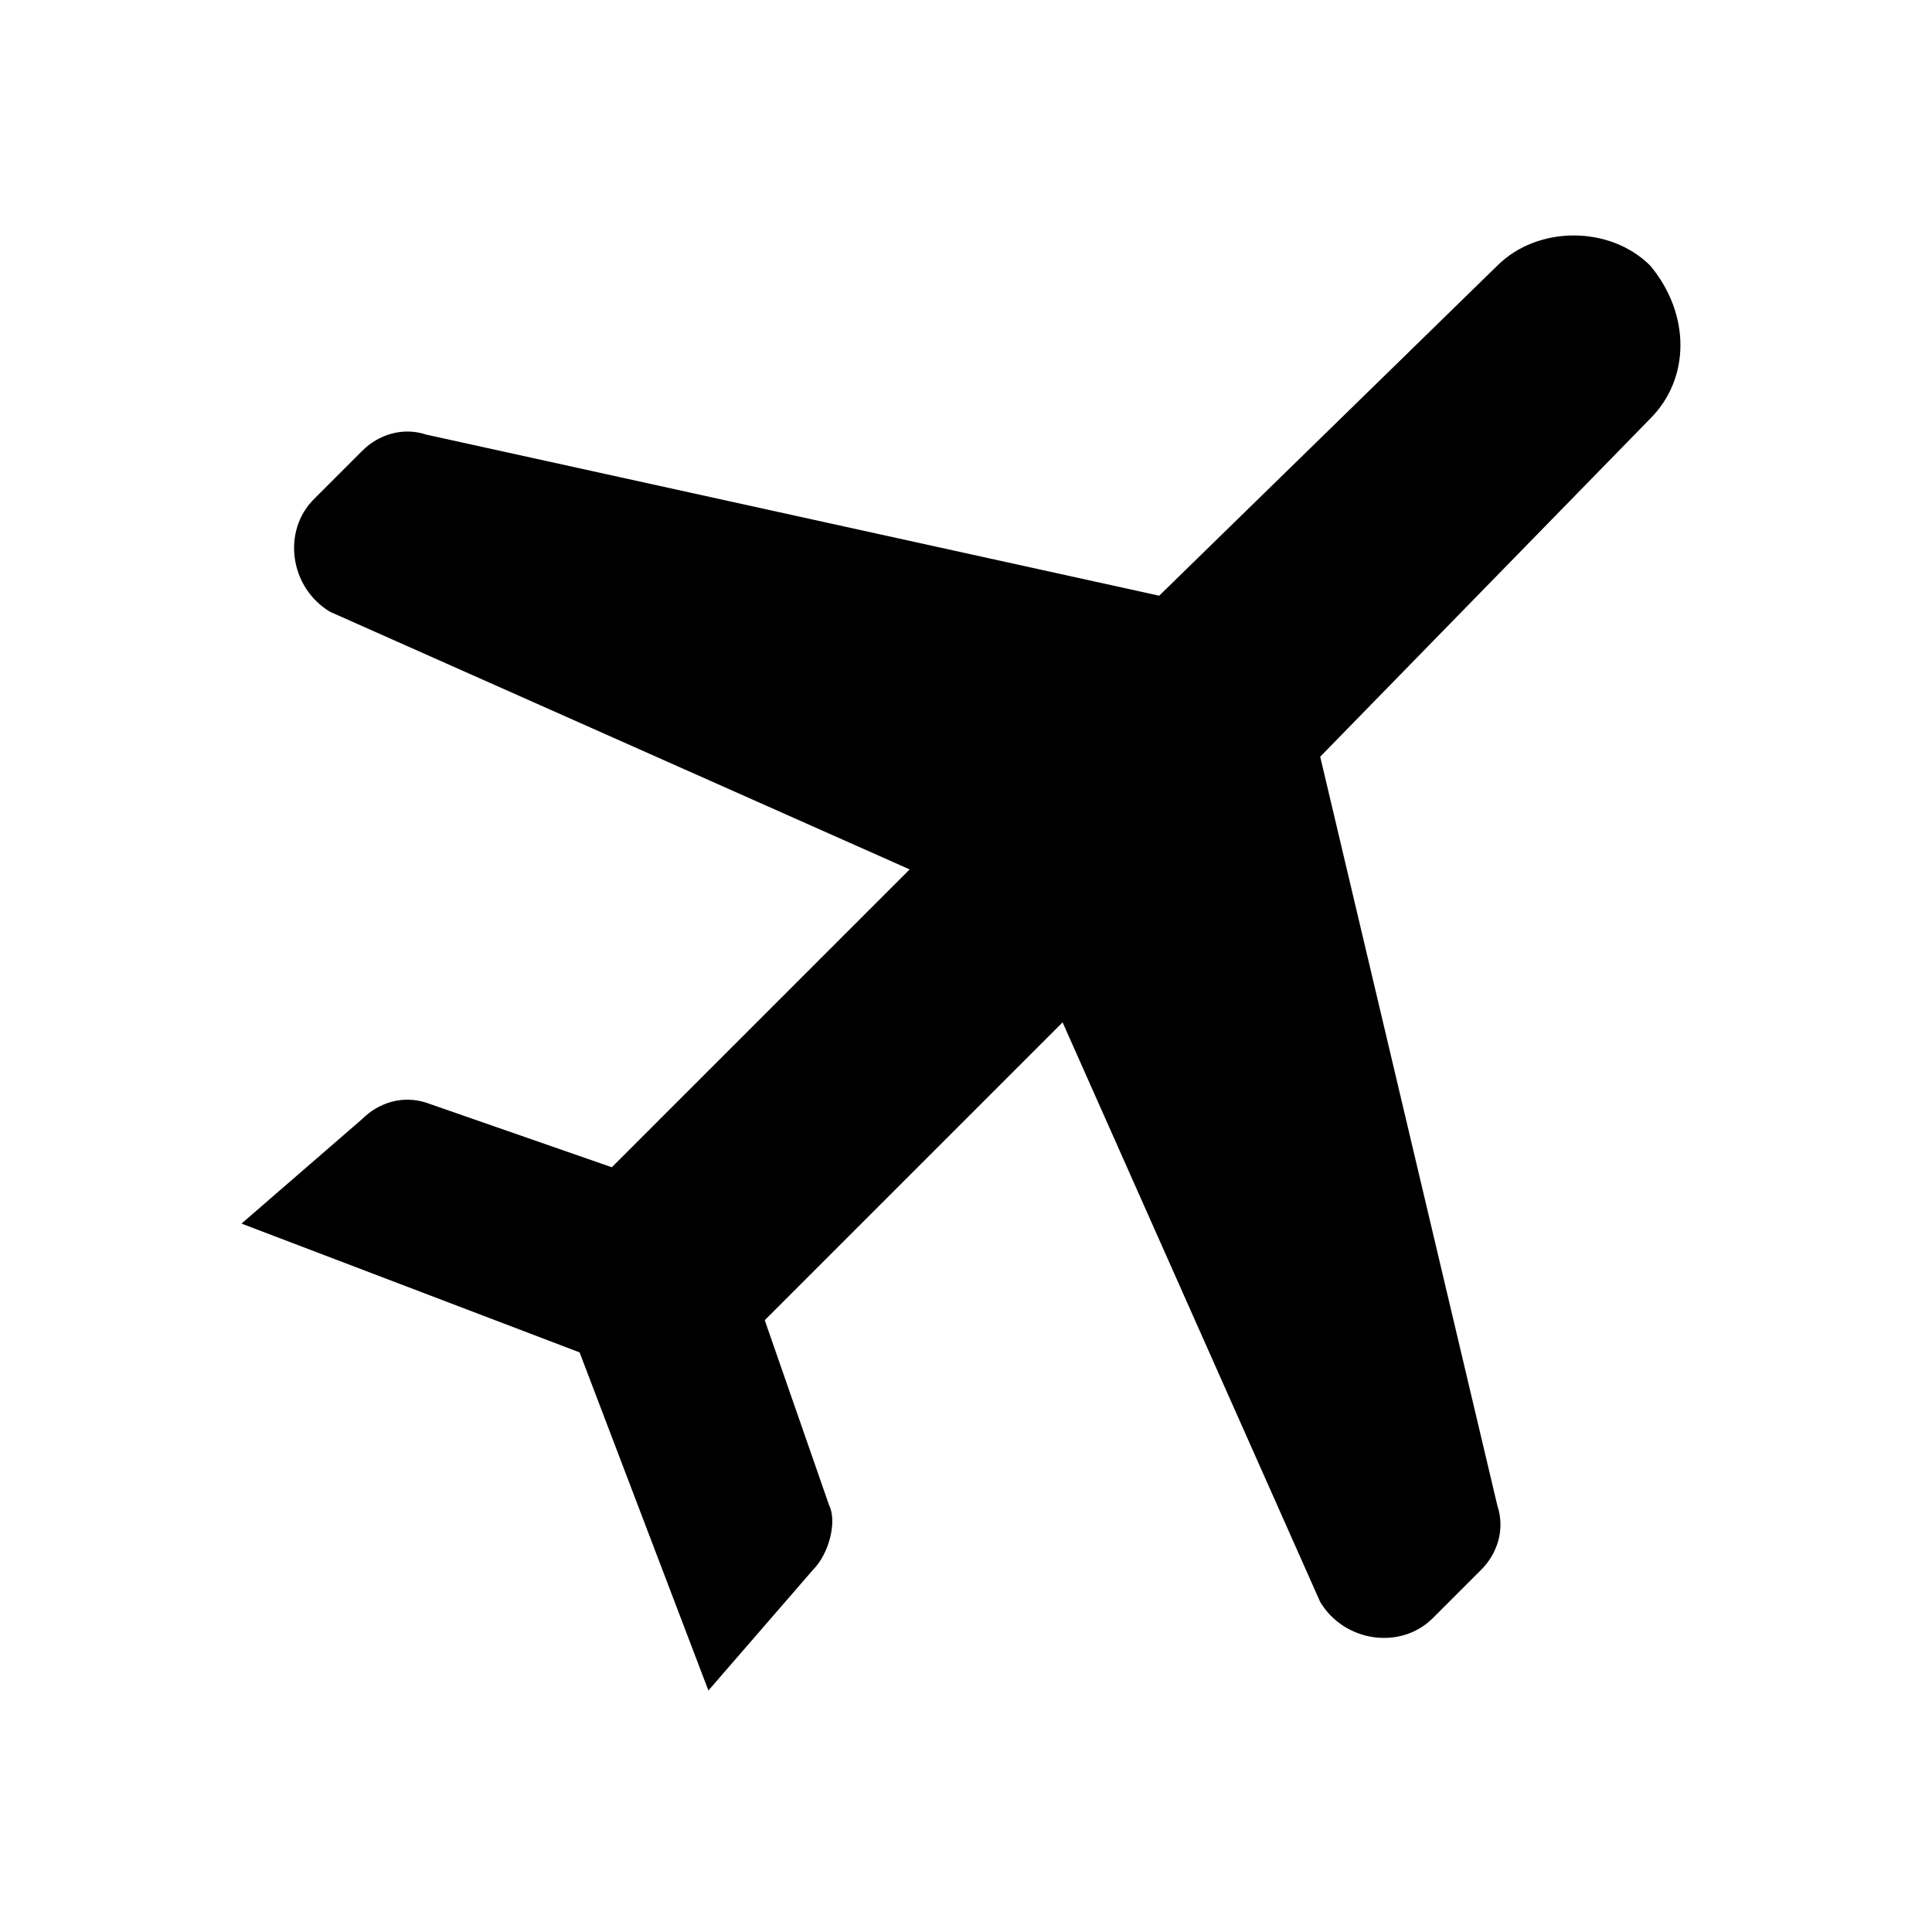
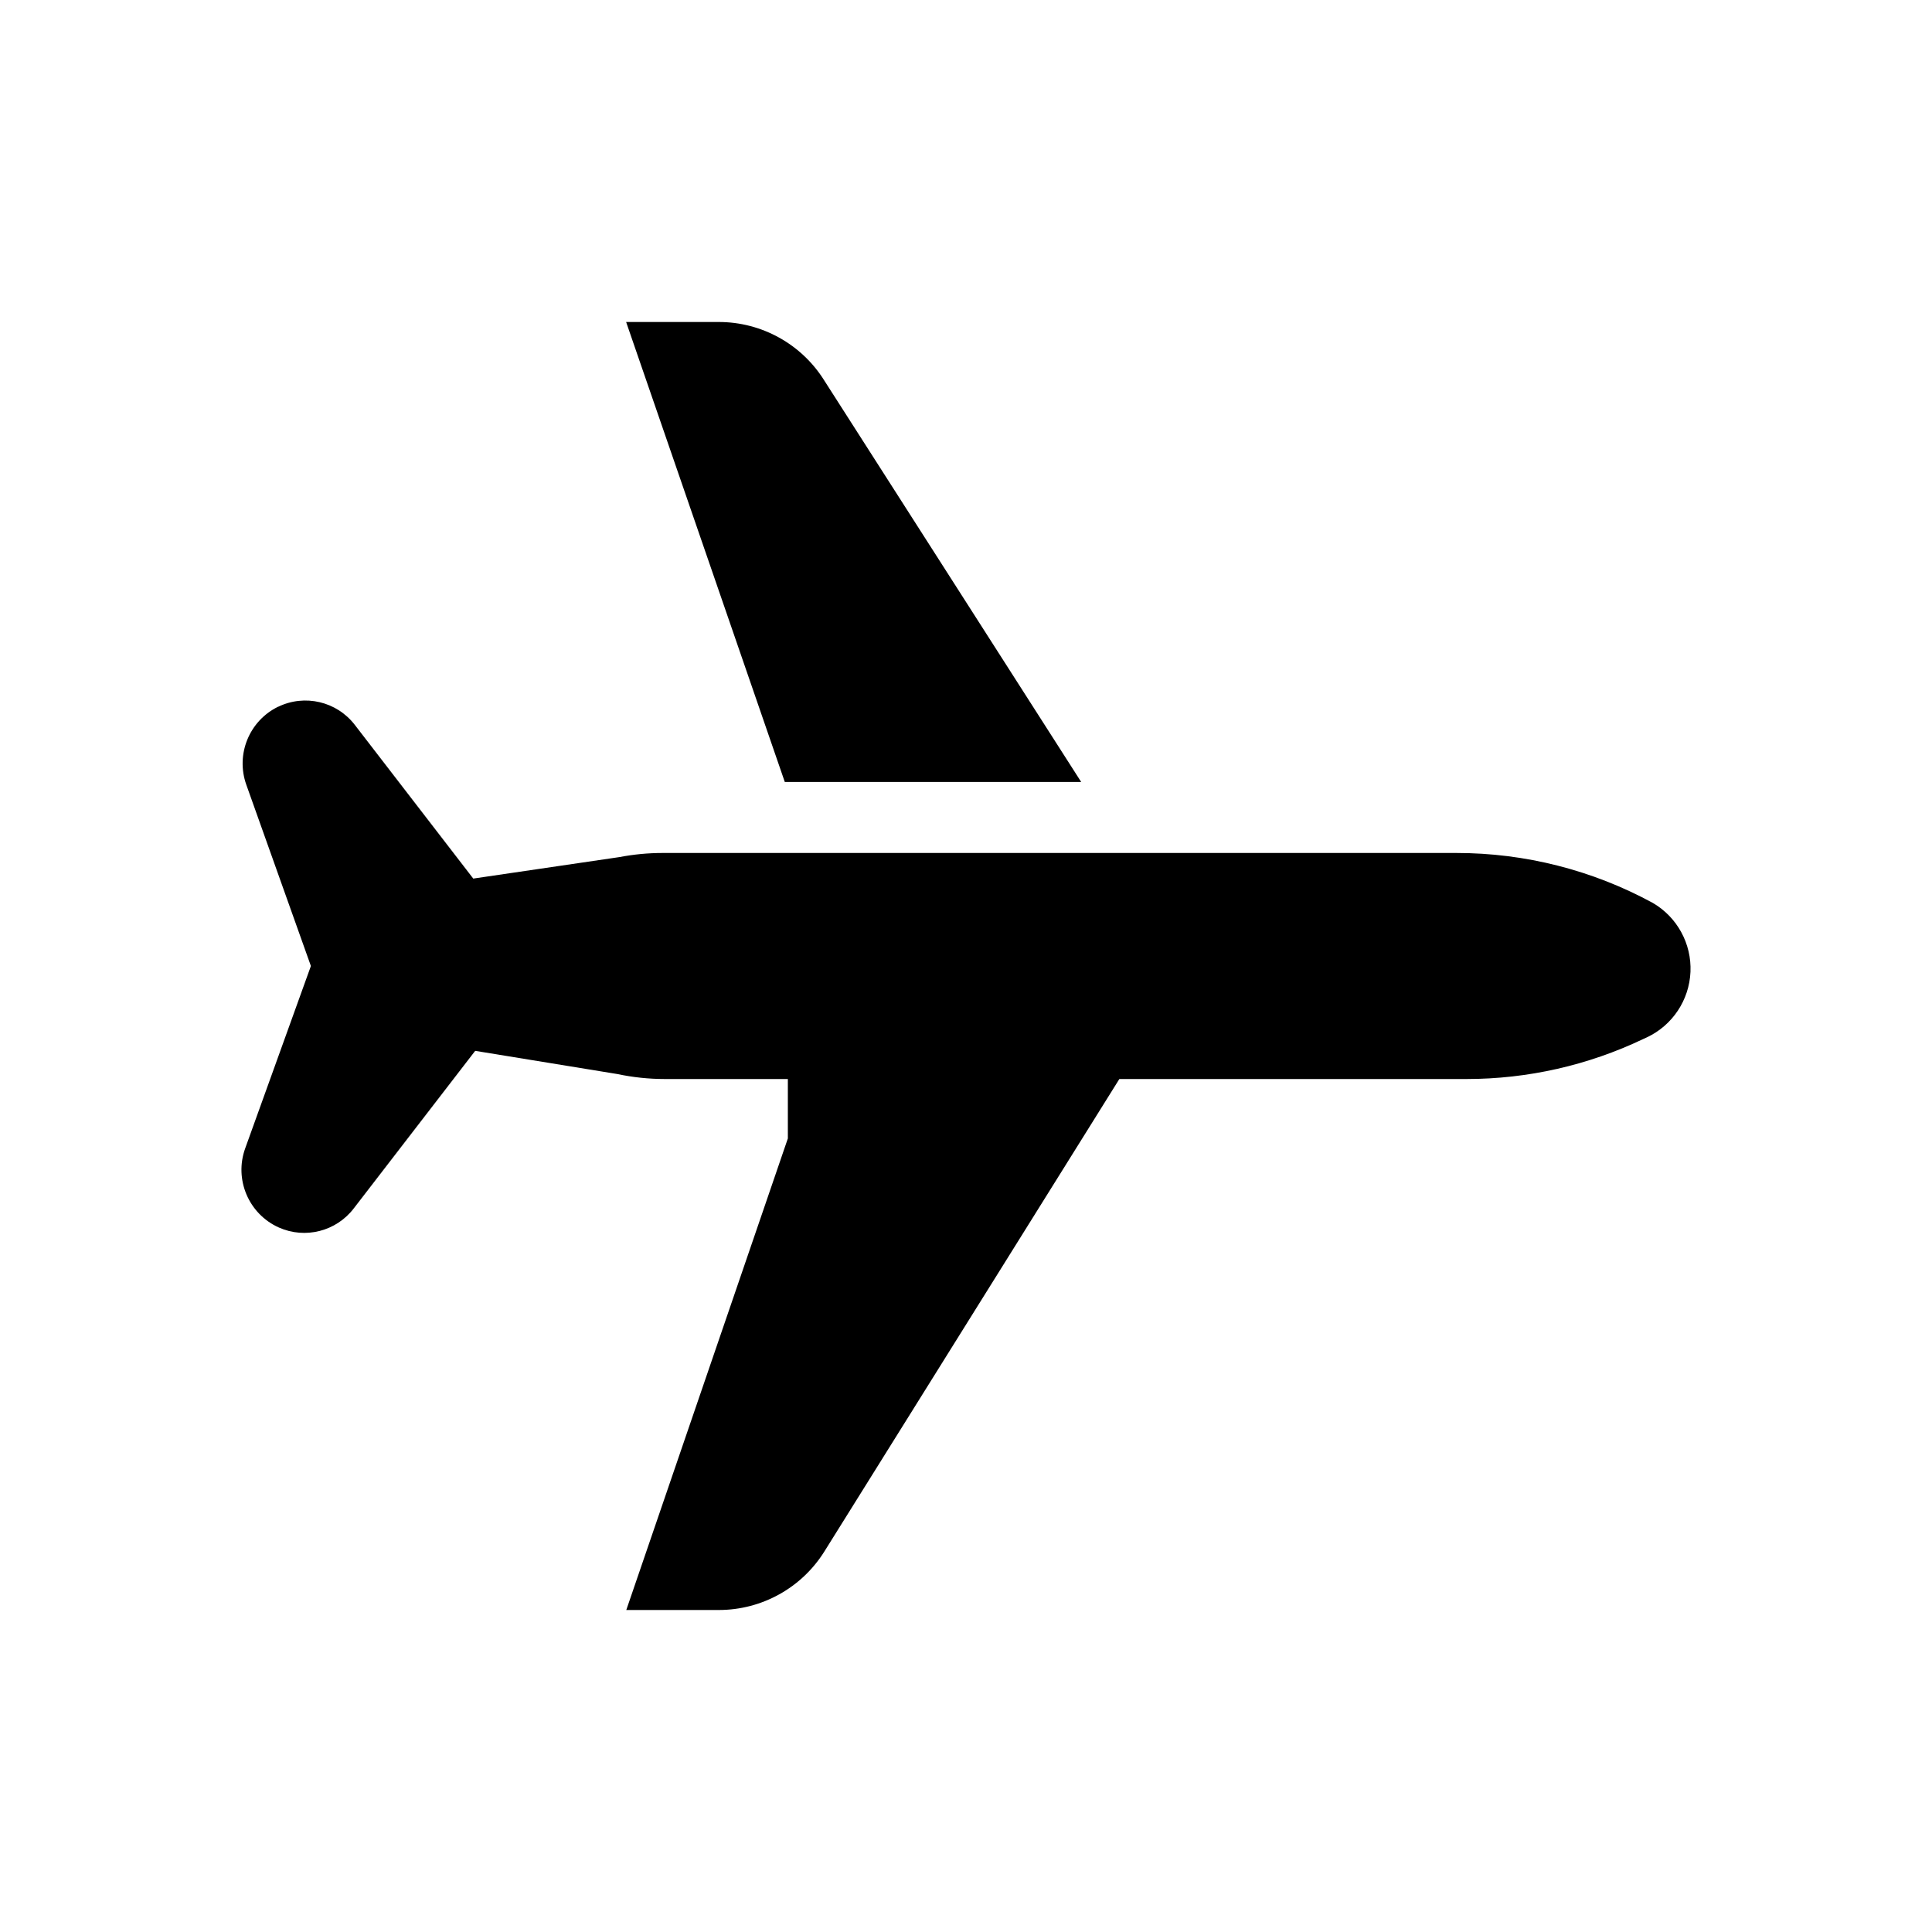
<svg xmlns="http://www.w3.org/2000/svg" viewBox="0 0 24 24">
-   <path d="M17.8 20.1l.6-.6c.2-.2.3-.5.2-.8l-2.2-9.3 4.1-4.2c.5-.5.5-1.3 0-1.9-.5-.5-1.4-.5-1.9 0l-4.2 4.1-9.1-2c-.3-.1-.6 0-.8.2l-.6.6c-.4.4-.3 1.1.2 1.4l7.2 3.2-3.7 3.7-2.3-.8c-.3-.1-.6 0-.8.2L3 15.2l4.2 1.6L8.8 21l1.3-1.5c.2-.2.3-.6.2-.8l-.8-2.3 3.7-3.7 3.2 7.2c.3.5 1 .6 1.4.2z" />
+   <path d="M3.455 8.78a.775.775 0 0 1 .952.224l1.472 1.91 1.816-.267a2.852 2.852 0 0 1 .536-.051h9.862a5.099 5.099 0 0 1 2.438.62.944.944 0 0 1-.072 1.67l-.046.021a5.1 5.1 0 0 1-2.194.497h-4.314l-3.663 5.867A1.546 1.546 0 0 1 8.93 20H7.78l2.007-5.858v-.738h-1.53a2.865 2.865 0 0 1-.589-.062l-1.765-.288-1.509 1.958a.775.775 0 0 1-.929.237.786.786 0 0 1-.419-.984L3.862 12 3.06 9.749a.785.785 0 0 1 .395-.97zM8.929 4a1.545 1.545 0 0 1 1.312.729l3.19 4.985H9.749L7.778 4z" />
</svg>
